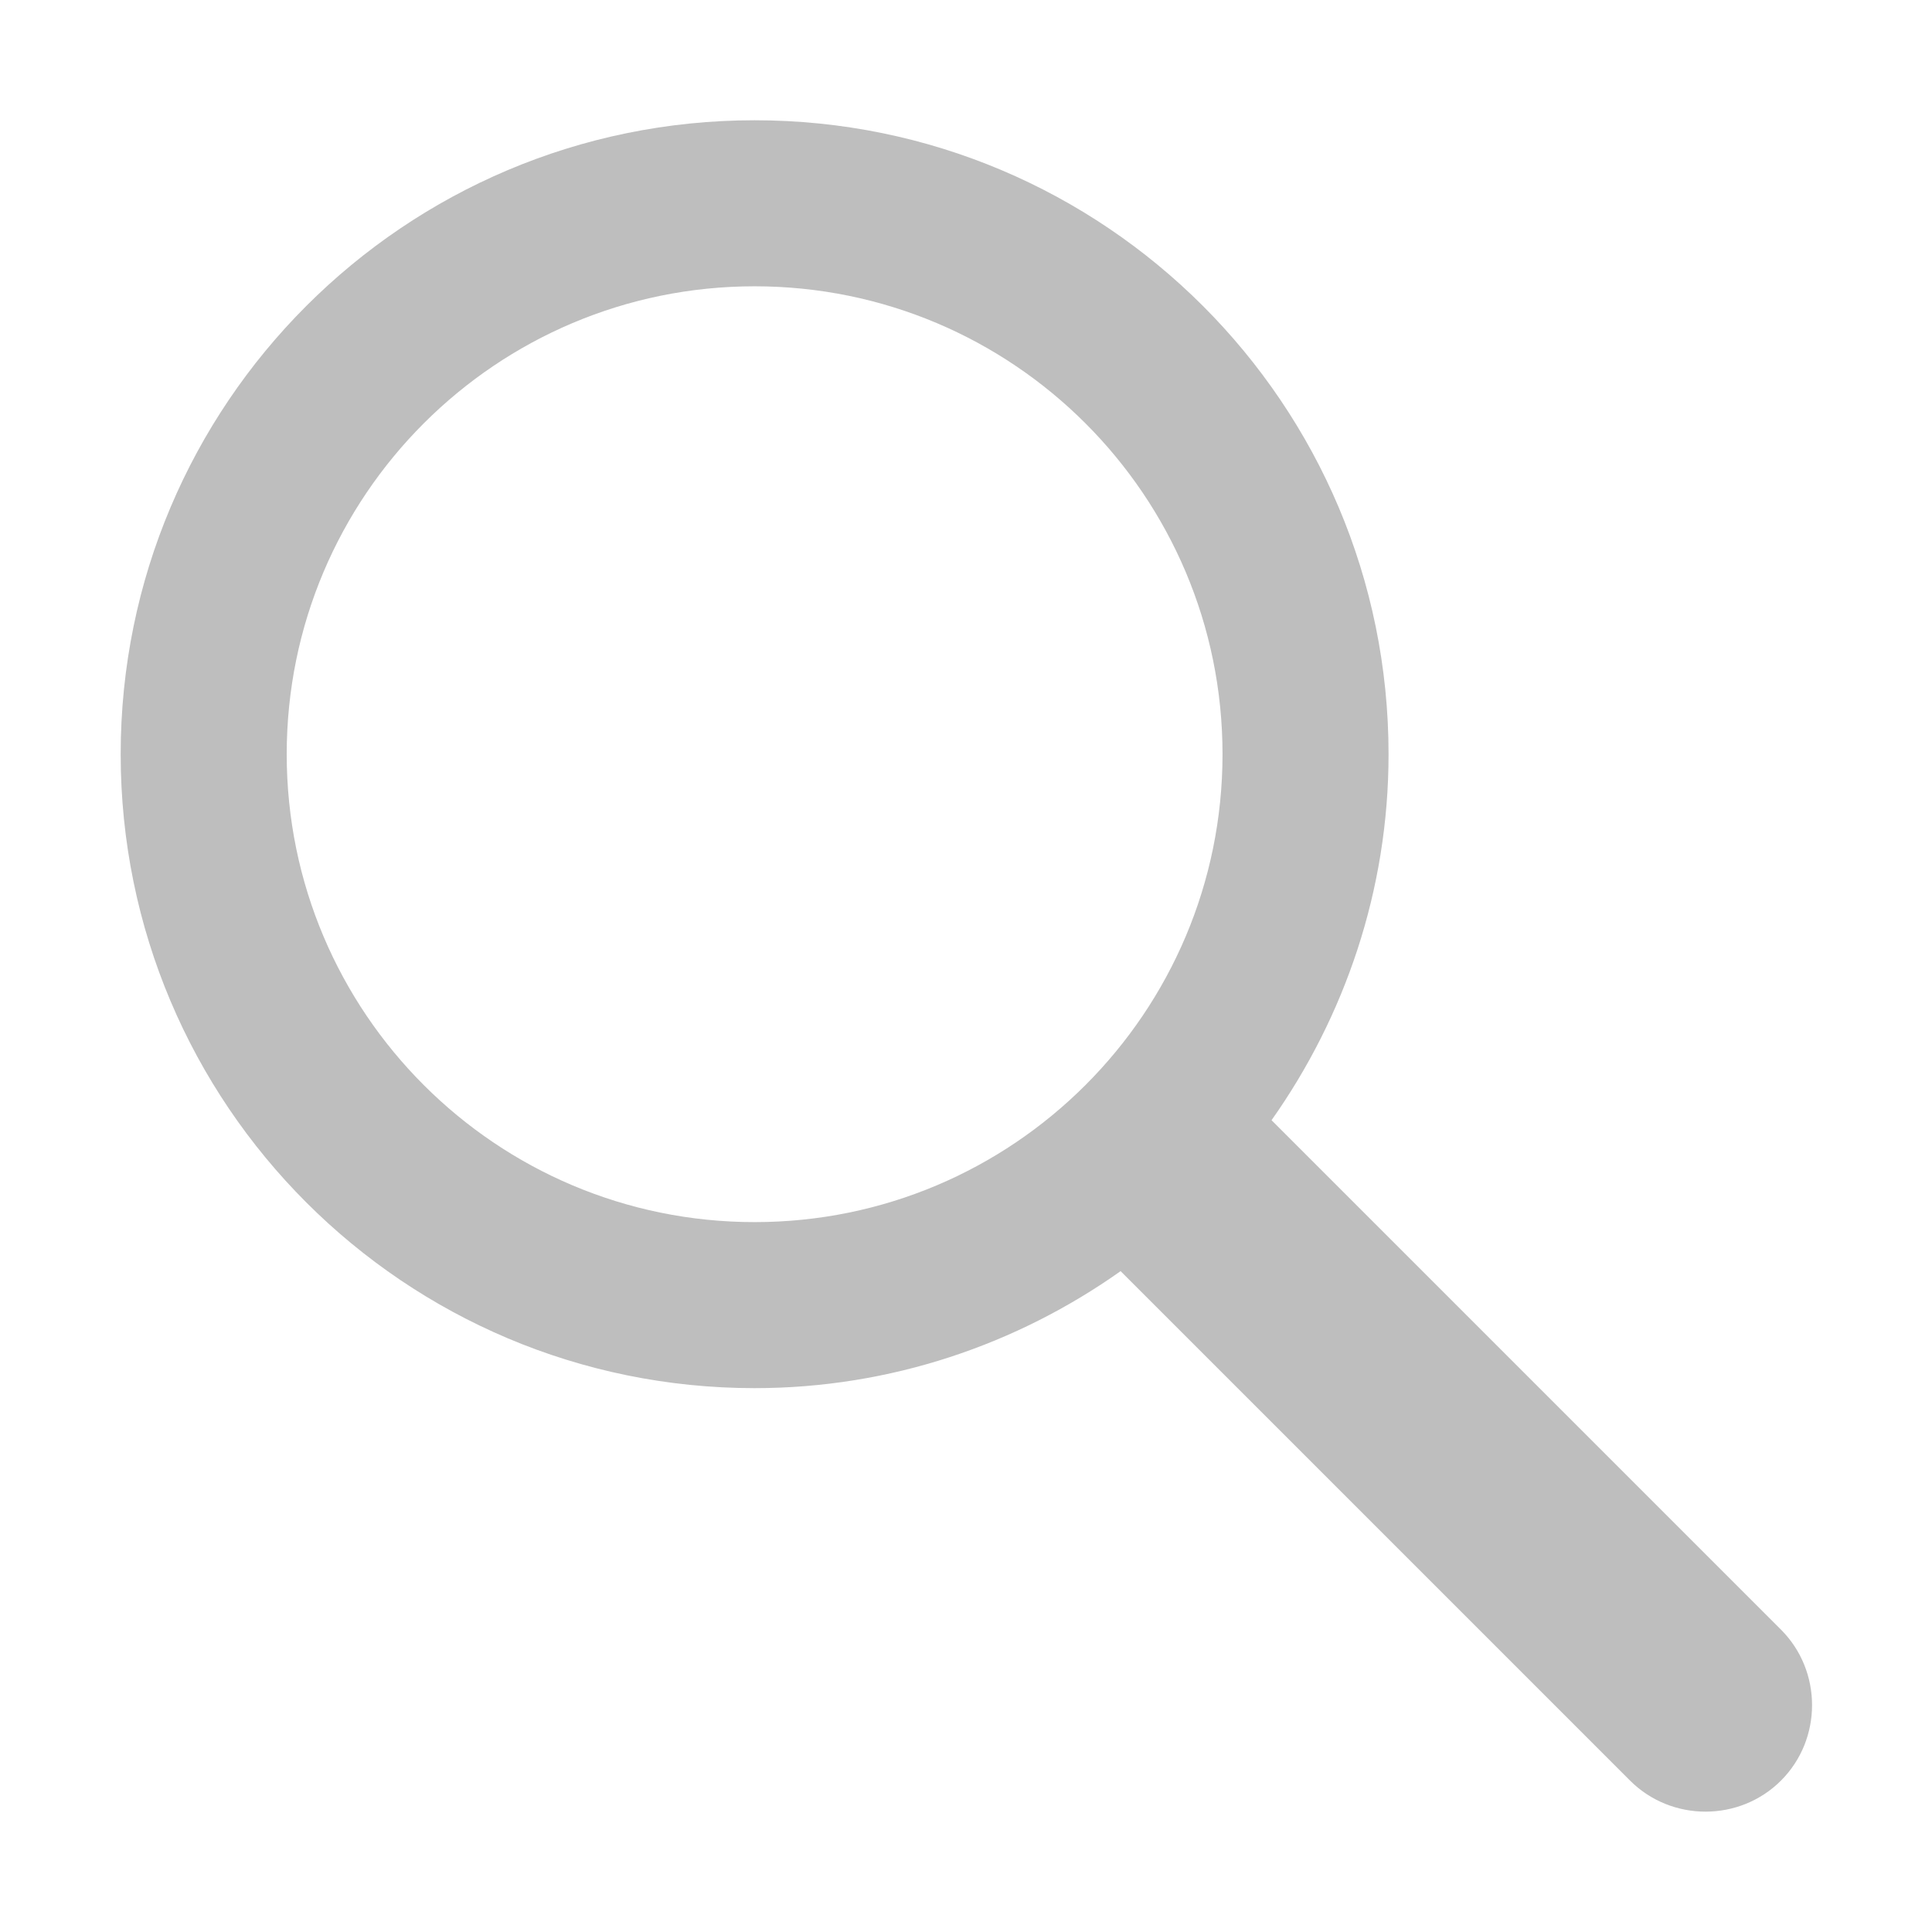
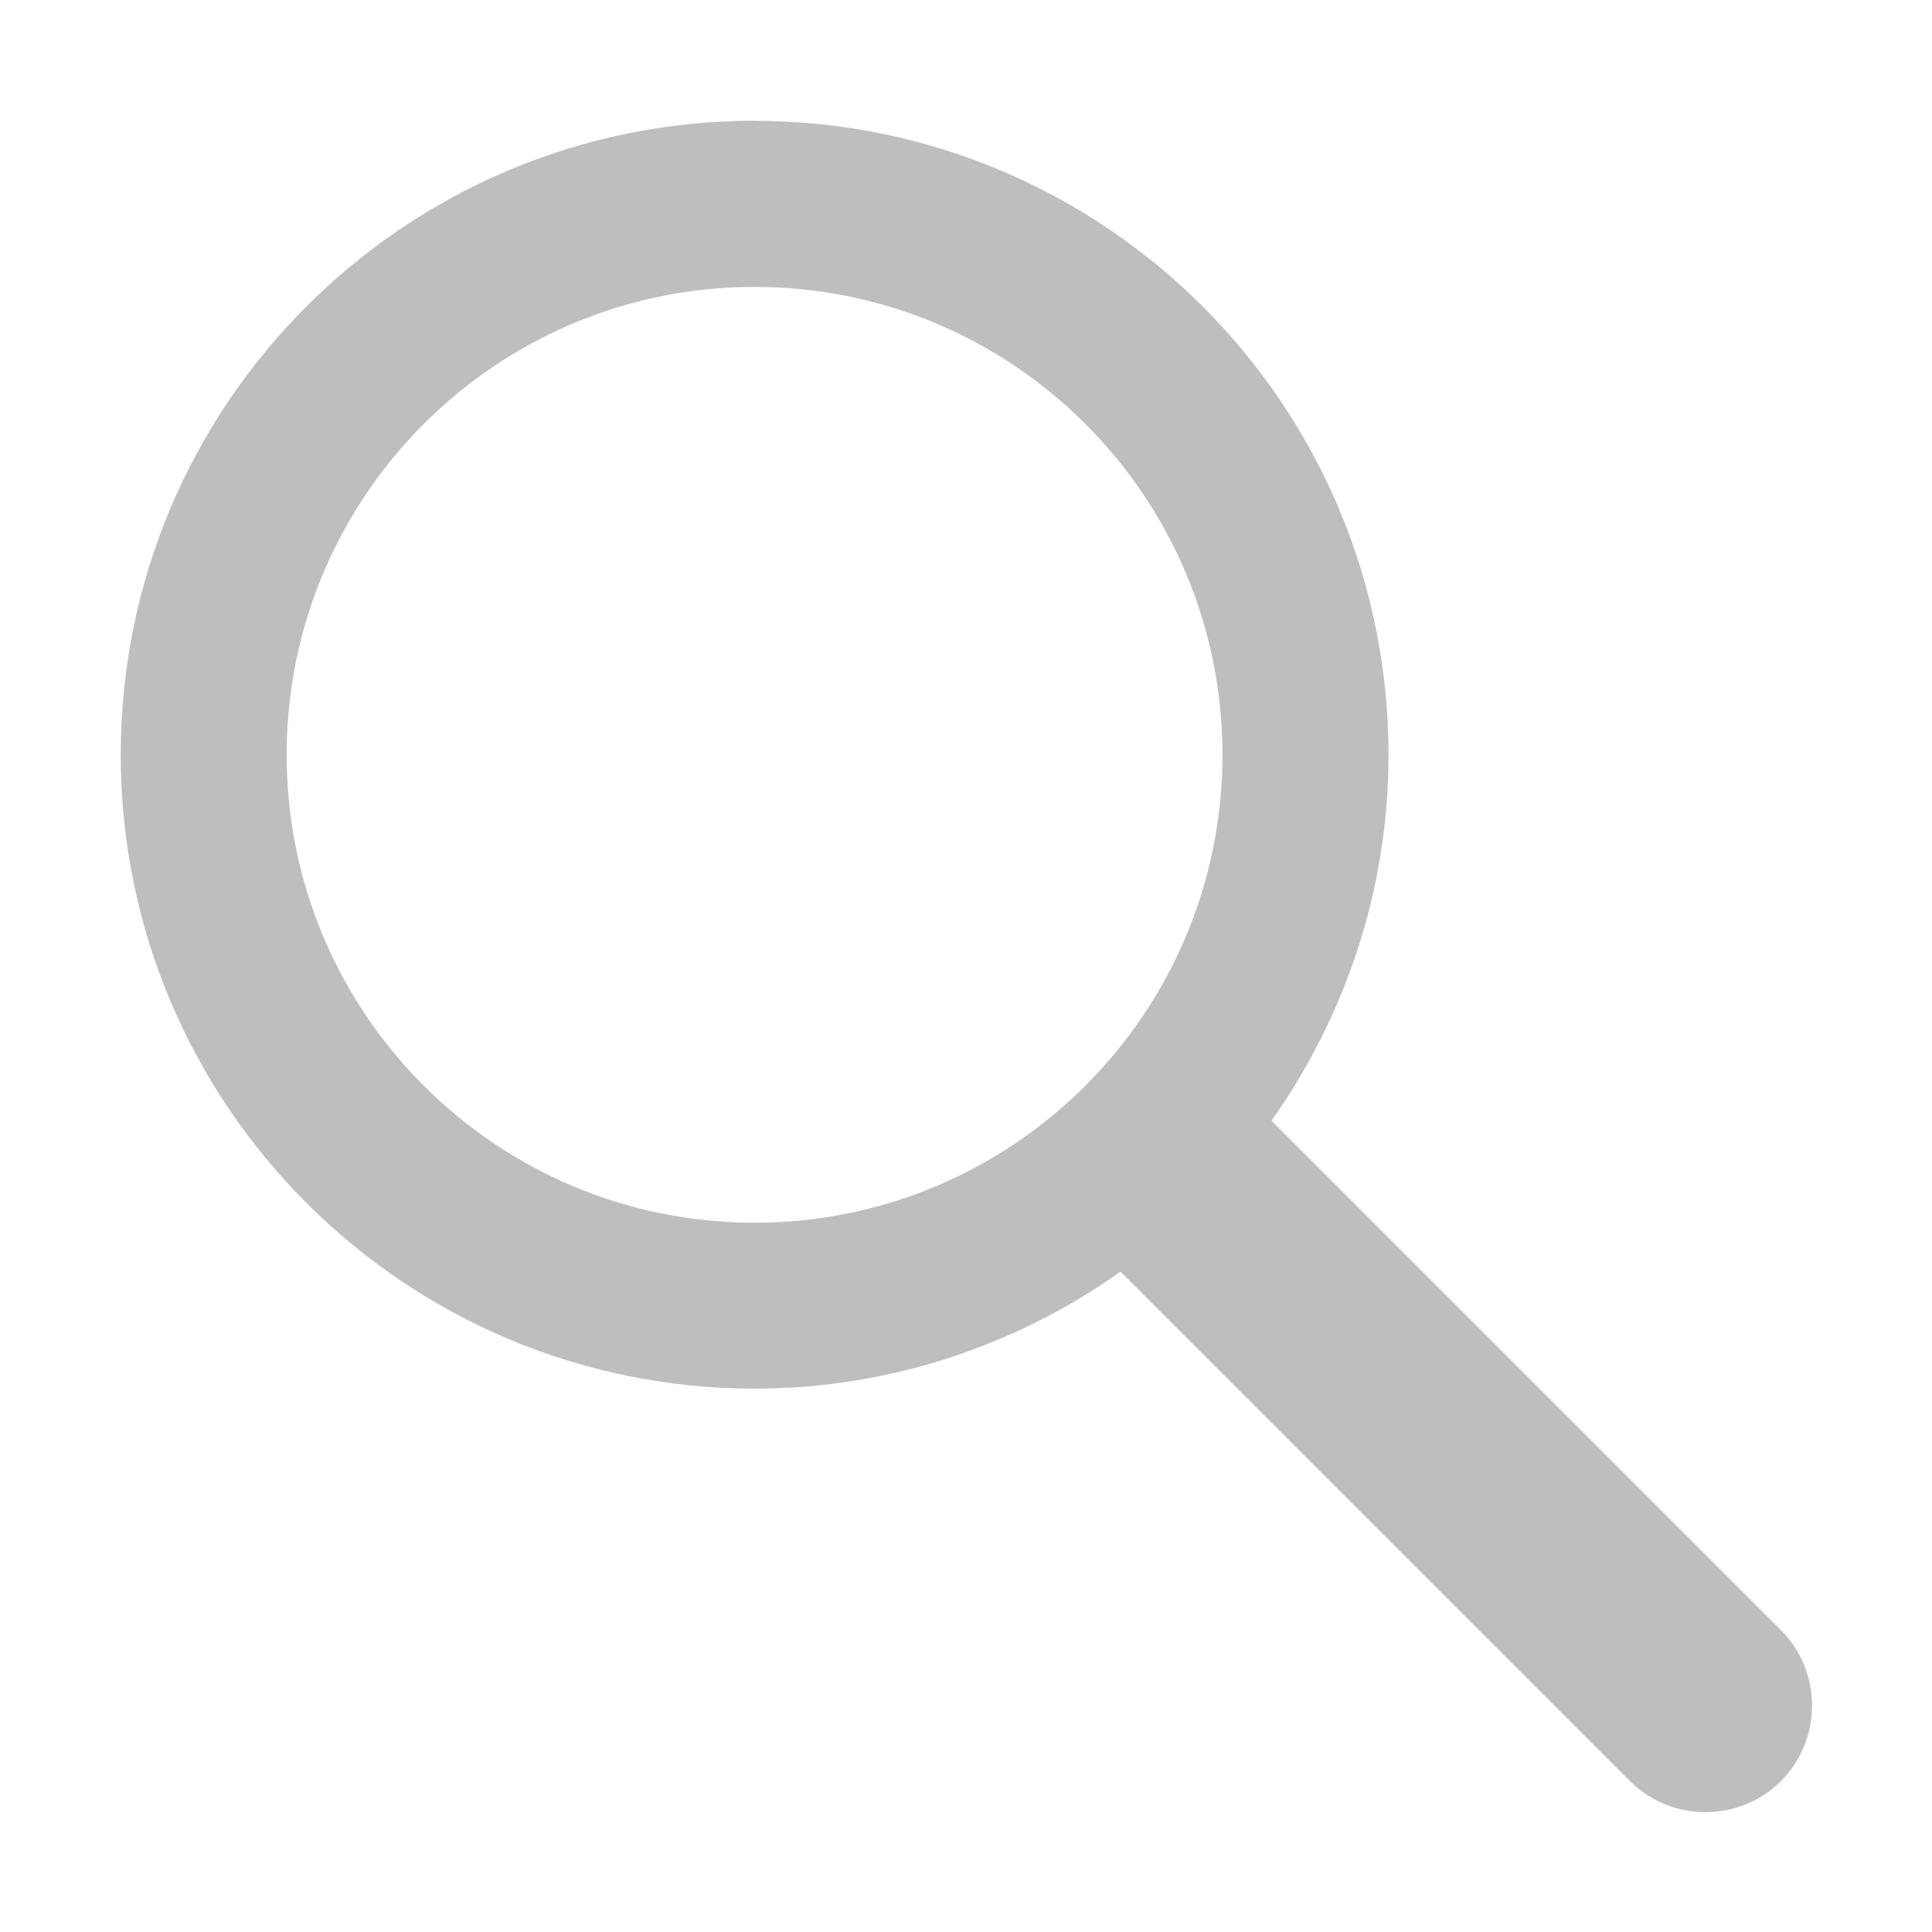
- <svg xmlns="http://www.w3.org/2000/svg" height="16" width="16">
-   <g id="layer12" transform="translate(-373.0006,12)">
-     <path id="path2986-0-7" style="enable-background:accumulate;color:#bebebe;" d="m379.25-11.004c-2.9,0-5.25,2.35-5.25,5.25s2.35,5.25,5.25,5.25c1.128,0,2.175-0.363,3.031-0.969l4.219,4.219c0.343,0.343,0.907,0.343,1.25,0s0.343-0.907,0-1.25l-4.219-4.219c0.605-0.856,0.969-1.903,0.969-3.031,0-2.9-2.35-5.25-5.25-5.25zm0,1.375c2.14,0,3.875,1.735,3.875,3.875s-1.735,3.875-3.875,3.875-3.875-1.735-3.875-3.875,1.735-3.875,3.875-3.875z" fill-rule="nonzero" fill="#bebebe" />
-   </g>
+ <svg xmlns="http://www.w3.org/2000/svg" height="16" width="16" version="1.1">
+   <path class="symbolic" d="m379.25-11c-2.899 0-5.25 2.351-5.25 5.25s2.351 5.25 5.25 5.25c1.128 0 2.175-.363 3.03-.969l4.219 4.219c.343.343.907.343 1.25 0s.343-.907 0-1.25l-4.219-4.219c.605-.856.969-1.903.969-3.03 0-2.899-2.351-5.25-5.25-5.25m0 1.375c2.14 0 3.875 1.735 3.875 3.875s-1.735 3.875-3.875 3.875-3.875-1.735-3.875-3.875 1.735-3.875 3.875-3.875" fill="#bebebe" color="#bebebe" transform="translate(-373 12)" />
</svg>
